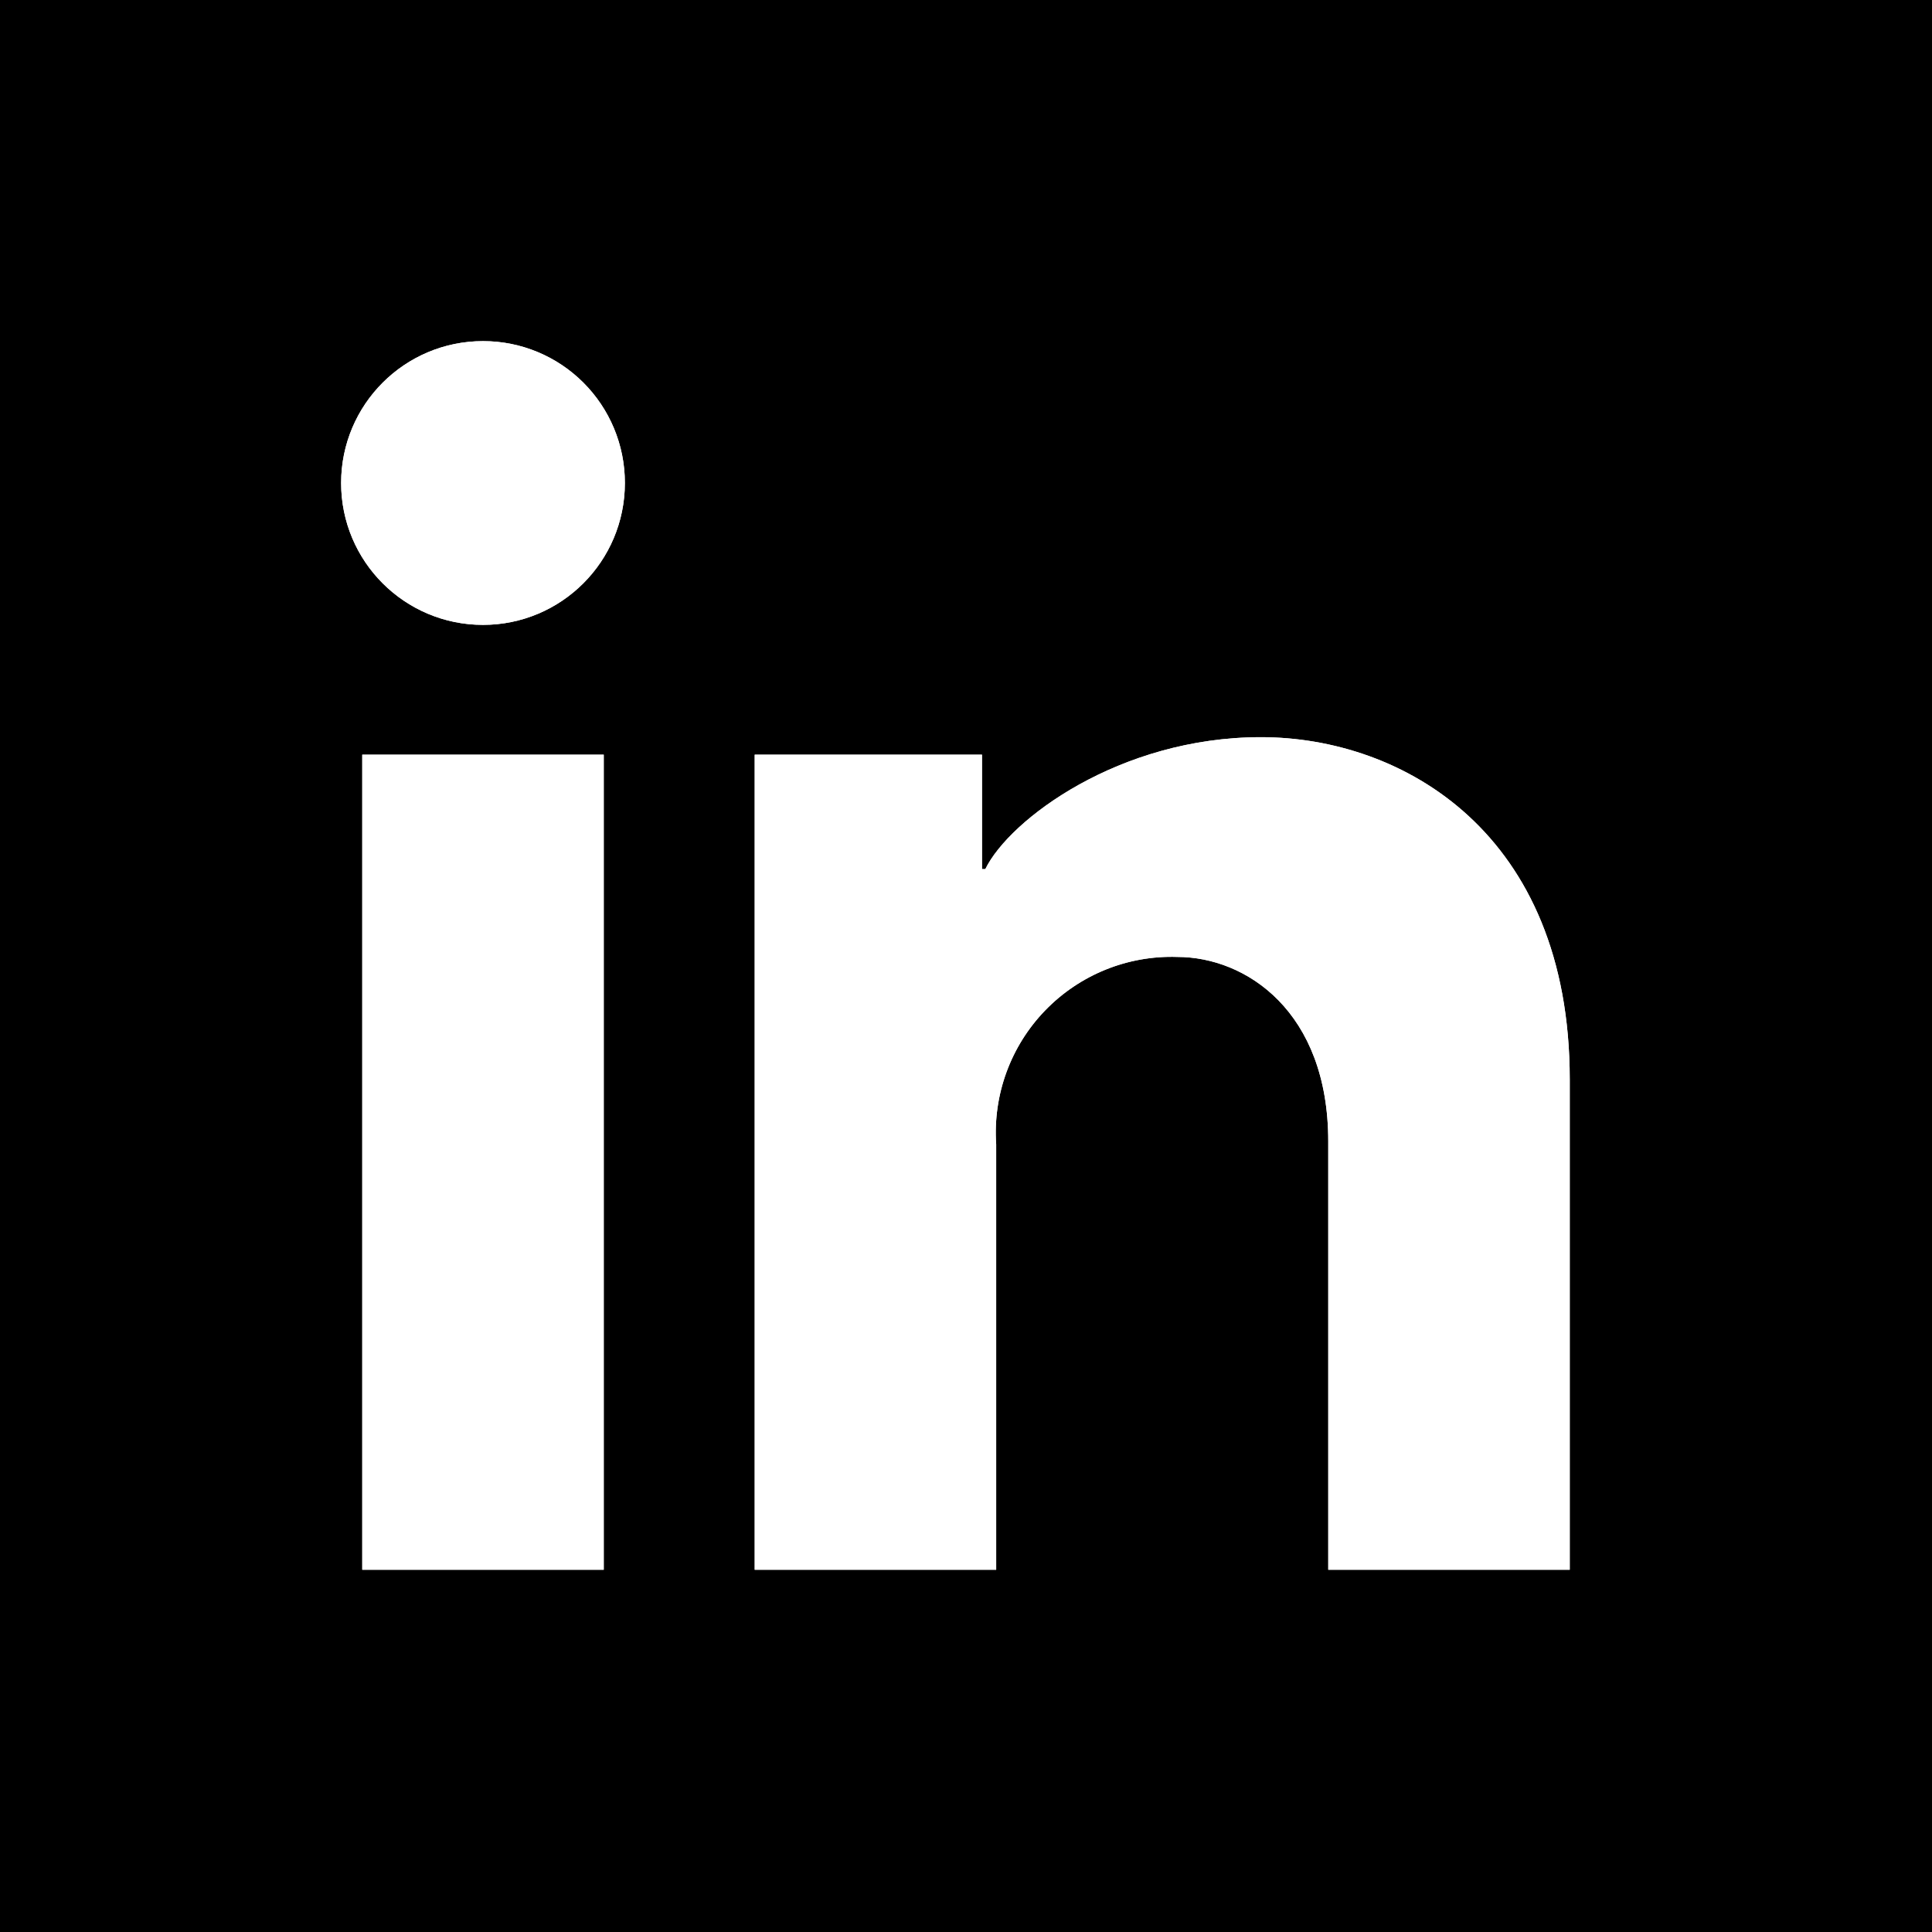
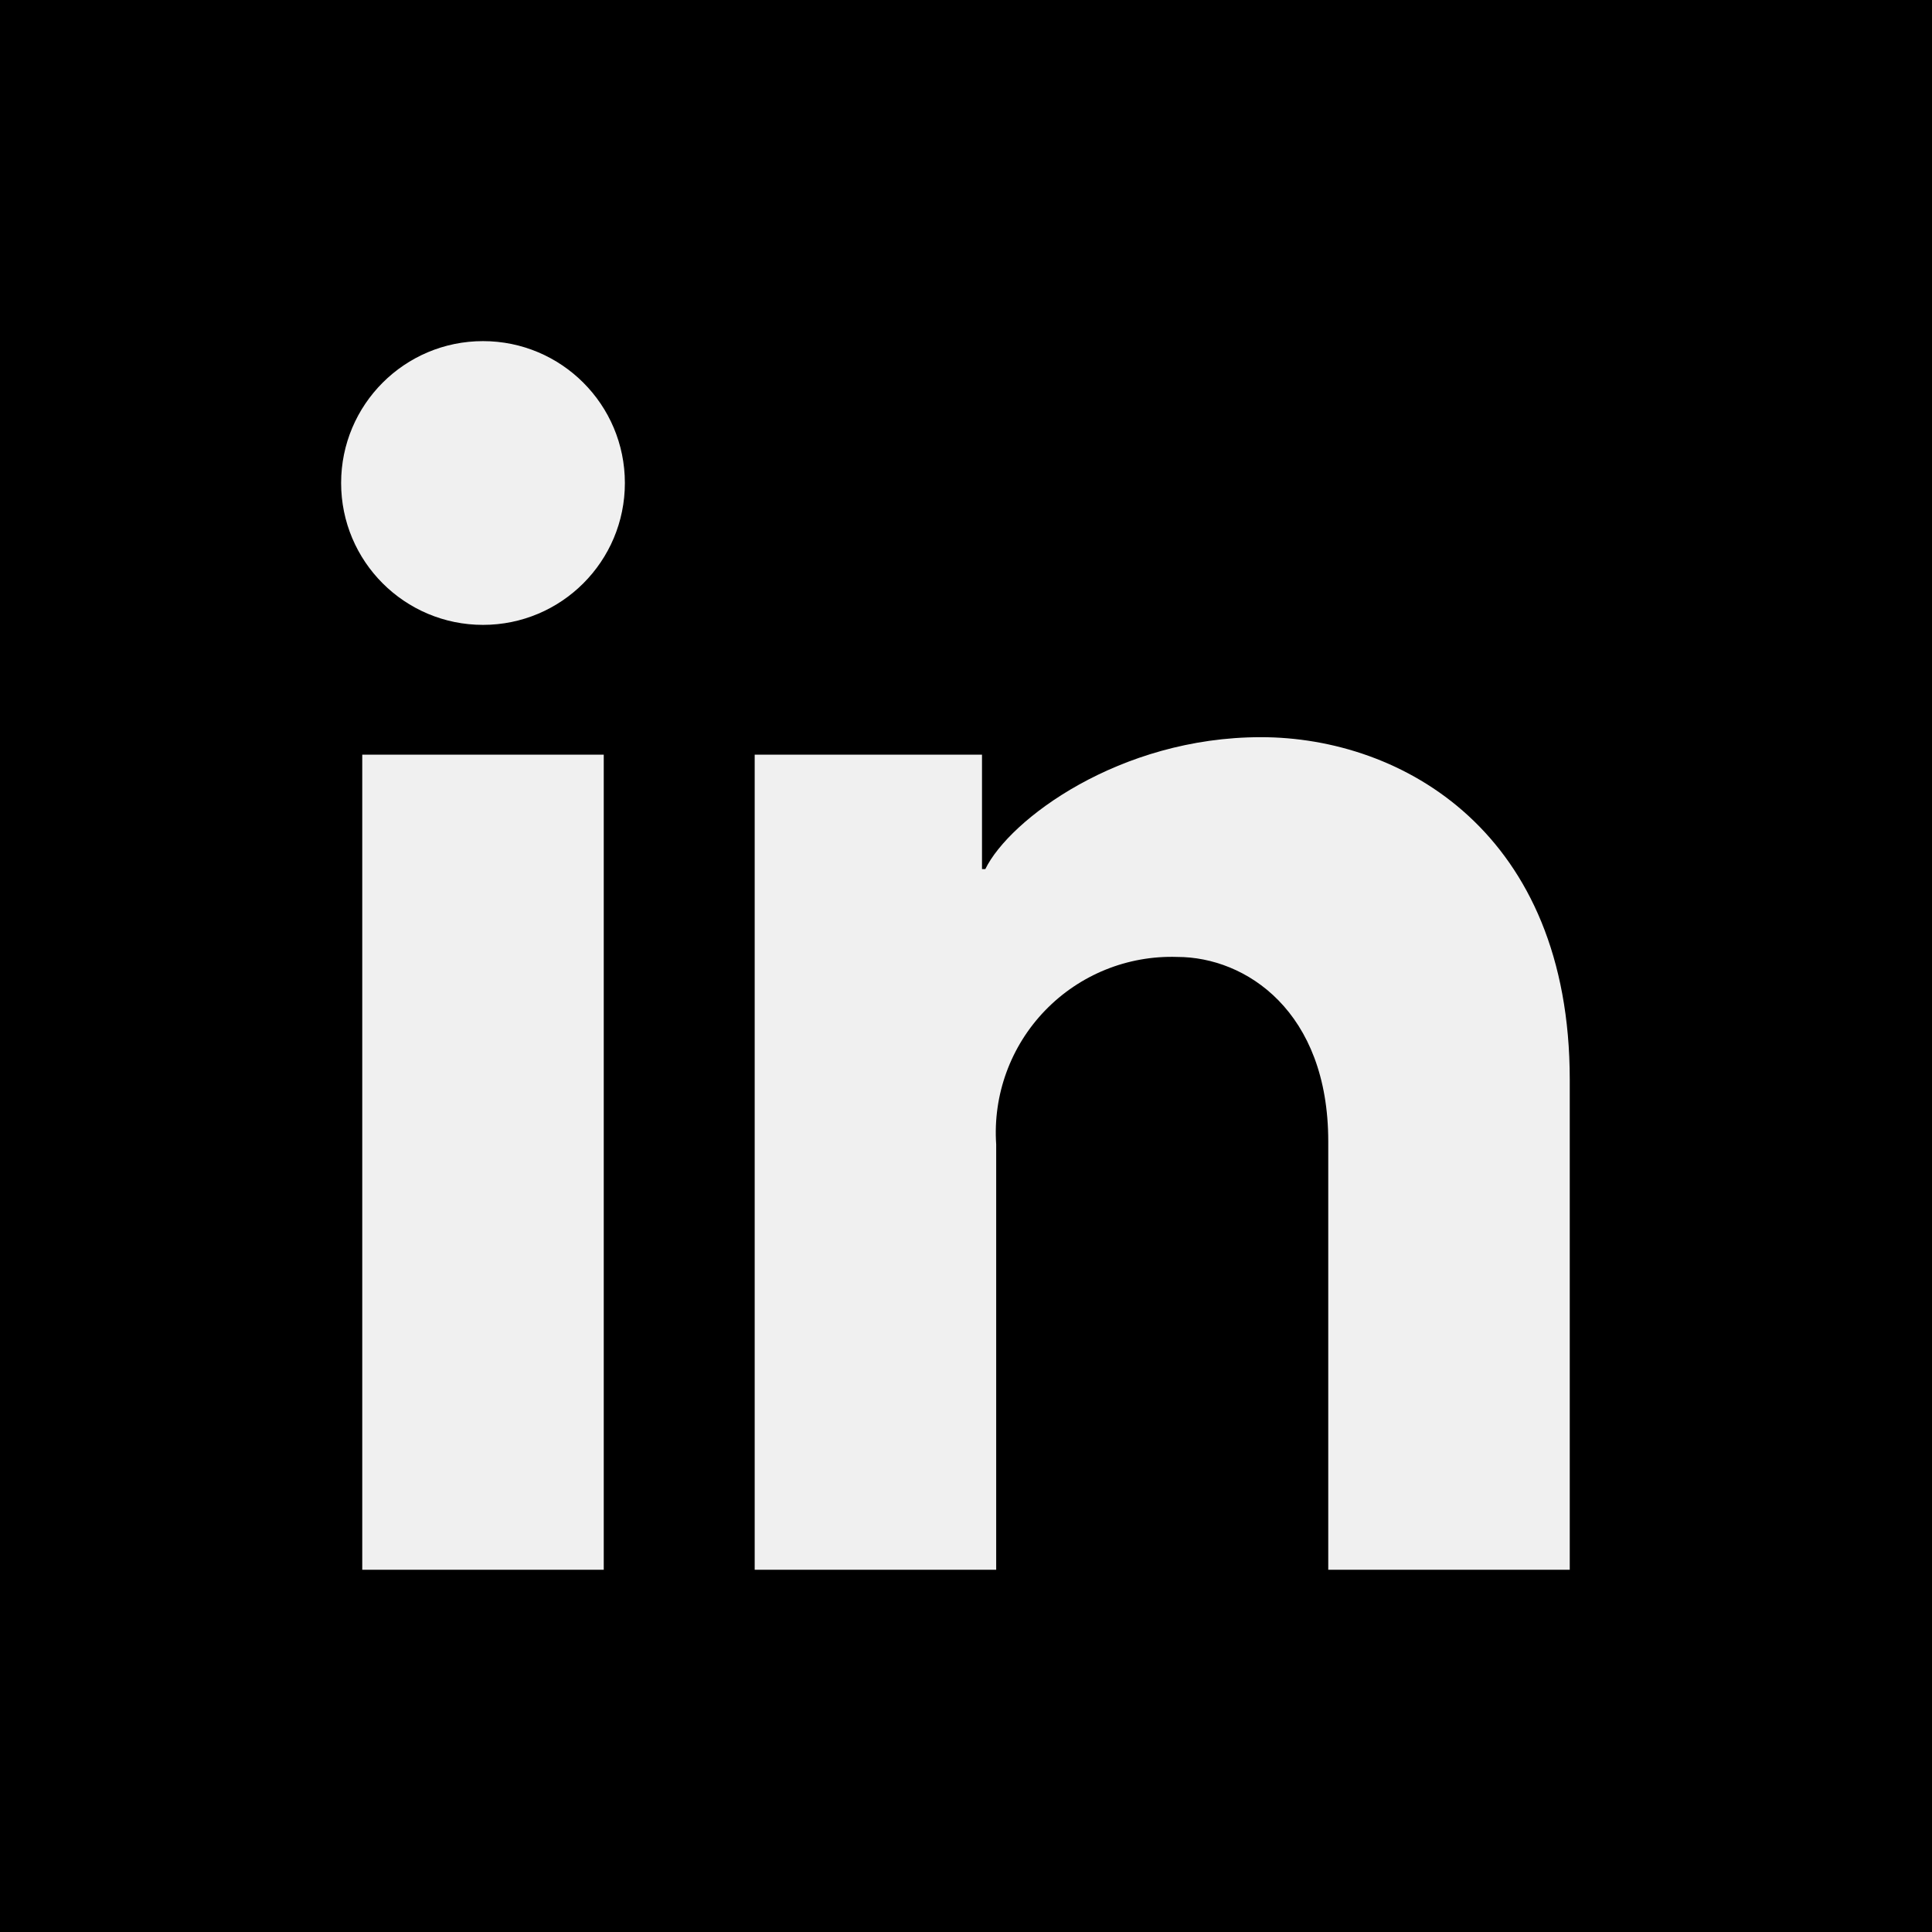
<svg xmlns="http://www.w3.org/2000/svg" width="64px" height="64px" viewBox="0 0 64 64" version="1.1">
-   <g id="linkedin" stroke="none" fill="none" fill-rule="evenodd" stroke-width="1">
-     <g id="Layer_1">
-       <path d="M0,0 L0,64 L64,64 L64,0 L0,0 Z M20,52 L12,52 L12,25 L20,25 L20,52 Z M16,20.7 C13.404,20.7 11.3,18.596 11.3,16 C11.3,13.404 13.404,11.3 16,11.3 L16,11.3 C18.596,11.3 20.7,13.404 20.7,16 C20.7,18.596 18.596,20.7 16,20.7 Z M52,52 L44,52 L44,37.81 C44,33.5 41.27,31.7 39,31.7 C37.355,31.645 35.765,32.289 34.621,33.473 C33.478,34.656 32.889,36.268 33,37.91 L33,52 L25,52 L25,25 L32.53,25 L32.53,28.79 L32.64,28.79 C33.44,27.15 37.08,24.42 41.77,24.42 C46.46,24.42 52,27.59 52,35.76 L52,52 Z" id="Shape" fill="#000000" fill-rule="nonzero" />
-       <path d="M52,35.76 L52,52 L44,52 L44,37.81 C44,33.5 41.27,31.7 39,31.7 C37.355,31.645 35.765,32.289 34.621,33.473 C33.478,34.656 32.889,36.268 33,37.91 L33,52 L25,52 L25,25 L32.53,25 L32.53,28.79 L32.64,28.79 C33.44,27.15 37.08,24.42 41.77,24.42 C46.46,24.42 52,27.59 52,35.76 Z M16,11.3 C13.404,11.3 11.3,13.404 11.3,16 C11.3,18.596 13.404,20.7 16,20.7 C18.596,20.7 20.7,18.596 20.7,16 C20.703,14.753 20.208,13.556 19.326,12.674 C18.444,11.792 17.247,11.297 16,11.3 L16,11.3 Z M12,52 L20,52 L20,25 L12,25 L12,52 Z" id="Shape" fill="#FFFFFF" fill-rule="nonzero" />
+   <g id="Page-1" stroke="none" stroke-width="1" fill="none" fill-rule="evenodd">
+     <g id="Layer_1" fill="#000000">
+       <path d="M0,0 L0,64 L64,64 L64,0 L0,0 Z M20,52 L12,52 L12,25 L20,25 L20,52 Z M16,20.7 C13.404,20.7 11.3,18.596 11.3,16 C11.3,13.404 13.404,11.3 16,11.3 L16,11.3 C18.596,11.3 20.7,13.404 20.7,16 C20.7,18.596 18.596,20.7 16,20.7 Z M52,52 L44,52 L44,37.81 C44,33.5 41.27,31.7 39,31.7 C37.355,31.645 35.765,32.289 34.621,33.473 C33.478,34.656 32.889,36.268 33,37.91 L33,52 L25,52 L25,25 L32.53,25 L32.53,28.79 L32.64,28.79 C33.44,27.15 37.08,24.42 41.77,24.42 C46.46,24.42 52,27.59 52,35.76 L52,52 Z" id="Shape" fill-rule="nonzero" />
    </g>
  </g>
</svg>
